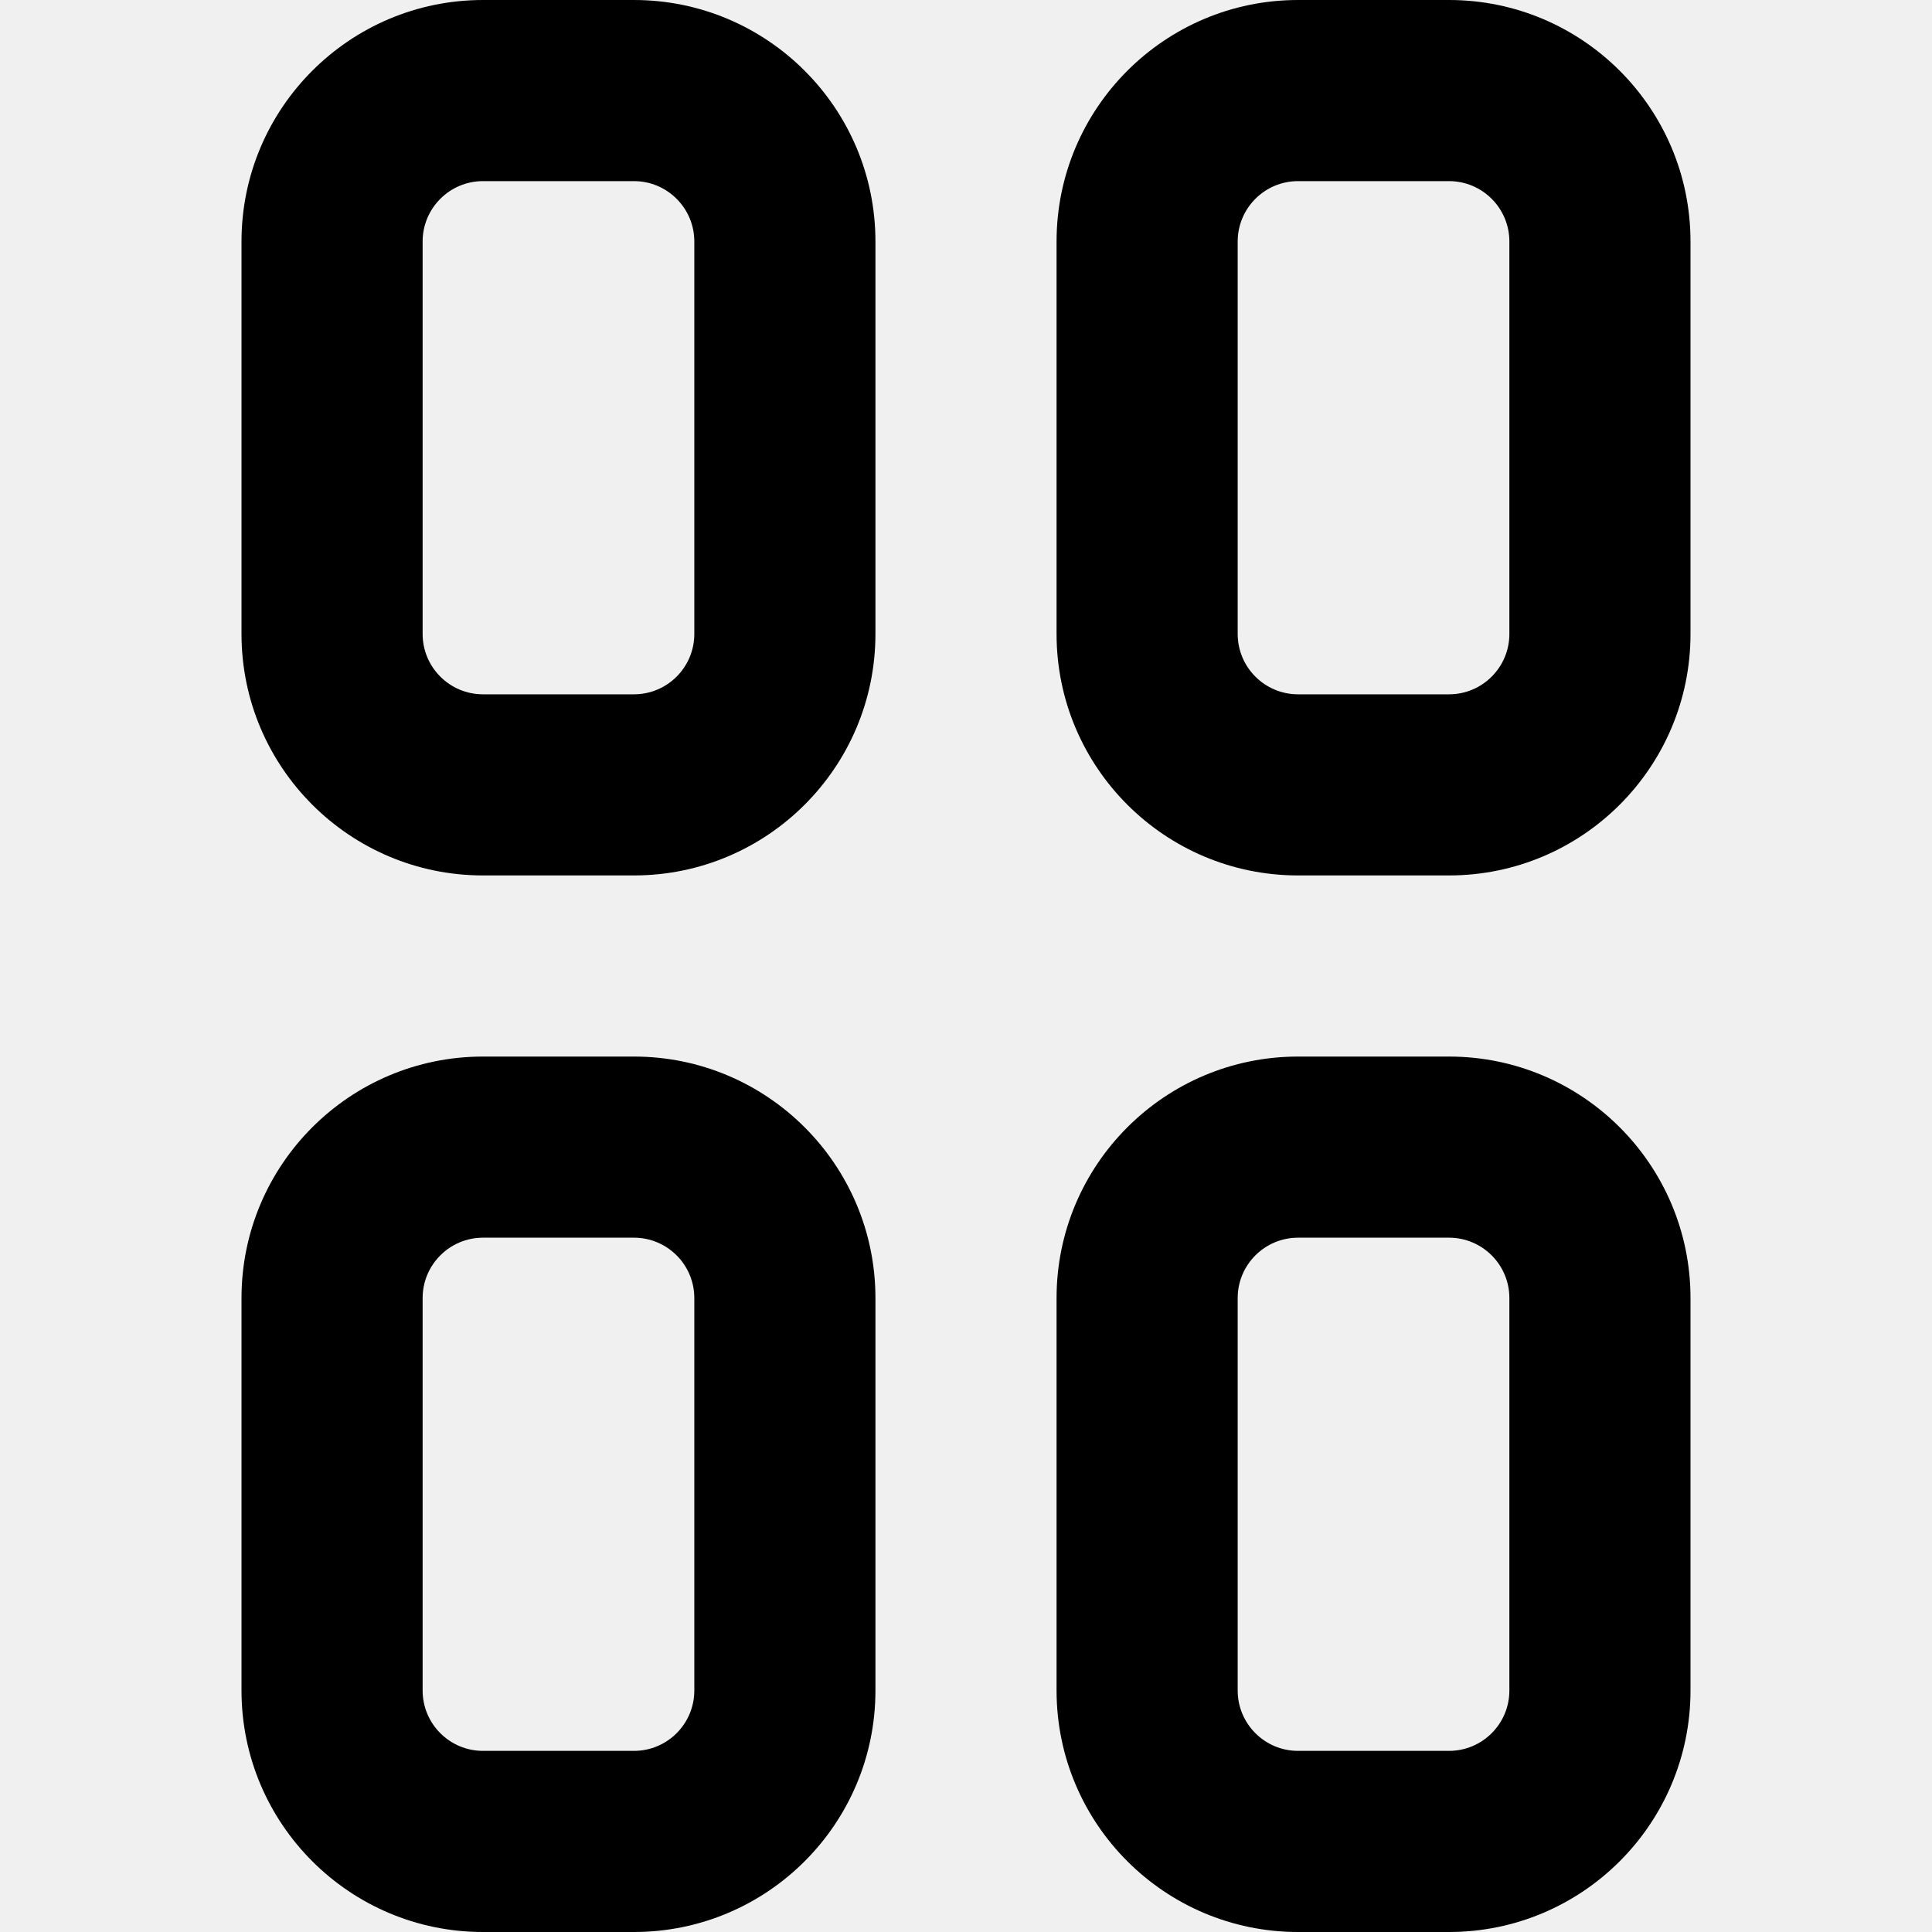
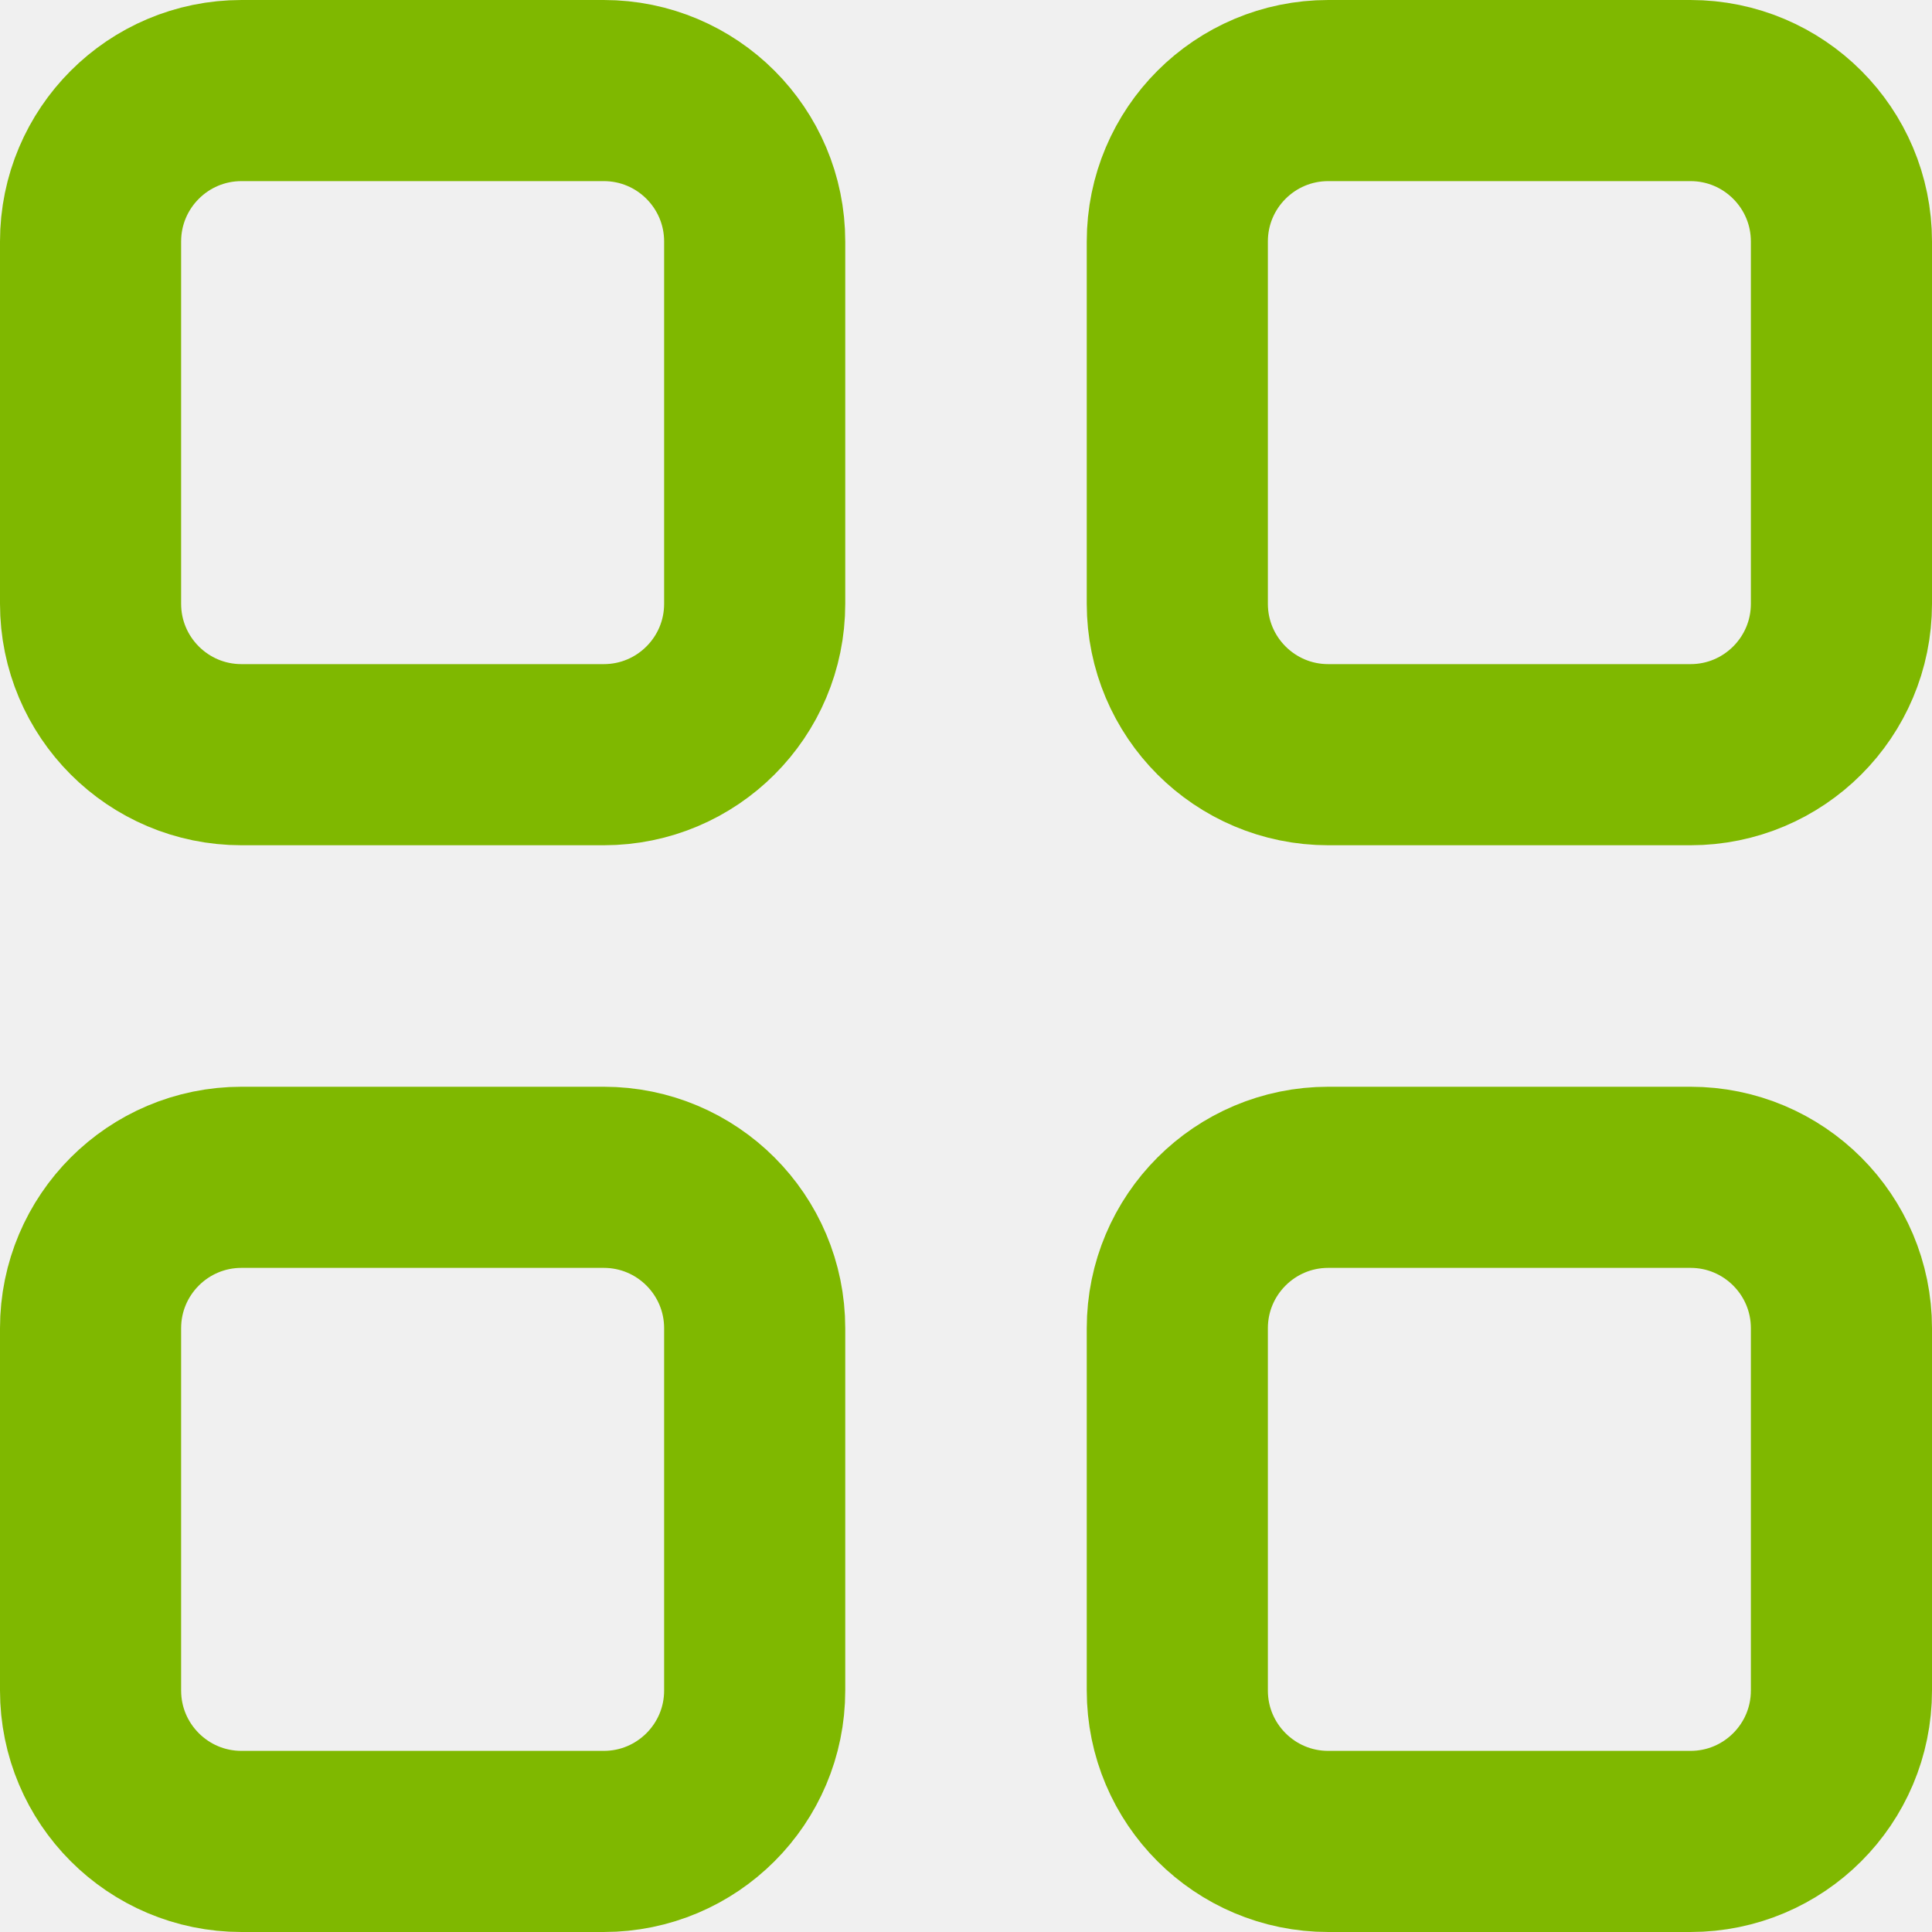
<svg xmlns="http://www.w3.org/2000/svg" width="16" height="16" viewBox="0 0 16 16" fill="none">
-   <path d="M3.5 2C3.5 1.724 3.724 1.5 4 1.5H5.25C5.526 1.5 5.75 1.724 5.75 2V5.25C5.75 5.526 5.526 5.75 5.25 5.75H4C3.724 5.75 3.5 5.526 3.5 5.25V2ZM4 0C2.896 0 2 0.896 2 2V5.25C2 6.354 2.896 7.25 4 7.25H5.25C6.354 7.25 7.25 6.354 7.25 5.25V2C7.25 0.896 6.354 0 5.25 0H4ZM3.5 10.75C3.5 10.474 3.724 10.25 4 10.25H5.25C5.526 10.25 5.75 10.474 5.75 10.75V14C5.75 14.276 5.526 14.5 5.25 14.5H4C3.724 14.5 3.5 14.276 3.5 14V10.75ZM4 8.75C2.896 8.75 2 9.646 2 10.75V14C2 15.104 2.896 16 4 16H5.25C6.354 16 7.25 15.104 7.25 14V10.75C7.25 9.646 6.354 8.75 5.25 8.75H4ZM10.75 1.5C10.474 1.5 10.25 1.724 10.25 2V5.25C10.25 5.526 10.474 5.75 10.75 5.75H12C12.276 5.75 12.5 5.526 12.5 5.25V2C12.5 1.724 12.276 1.5 12 1.5H10.75ZM8.75 2C8.75 0.896 9.646 0 10.75 0H12C13.104 0 14 0.896 14 2V5.25C14 6.354 13.104 7.25 12 7.25H10.75C9.646 7.25 8.75 6.354 8.75 5.25V2ZM10.25 10.75C10.25 10.474 10.474 10.25 10.75 10.25H12C12.276 10.25 12.5 10.474 12.5 10.75V14C12.5 14.276 12.276 14.5 12 14.5H10.75C10.474 14.5 10.25 14.276 10.25 14V10.75ZM10.75 8.75C9.646 8.75 8.75 9.646 8.75 10.75V14C8.75 15.104 9.646 16 10.75 16H12C13.104 16 14 15.104 14 14V10.75C14 9.646 13.104 8.75 12 8.75H10.75Z" fill="black" />
+   <g clip-path="url(#clip0_771_1224)">
+     <rect x="0.75" y="0.75" width="5.5" height="5.5" rx="1.25" stroke="#7FB800" stroke-width="1.5" />
+     <rect x="9.75" y="0.75" width="5.5" height="5.5" rx="1.25" stroke="#7FB800" stroke-width="1.5" />
+     <rect x="9.75" y="9.75" width="5.5" height="5.5" rx="1.25" stroke="#7FB800" stroke-width="1.5" />
+     <rect x="0.75" y="9.75" width="5.5" height="5.5" rx="1.25" stroke="#7FB800" stroke-width="1.5" />
+   </g>
+   <defs>
+     <clipPath id="clip0_771_1224">
+       <rect width="16" height="16" fill="white" />
+     </clipPath>
+   </defs>
</svg>
